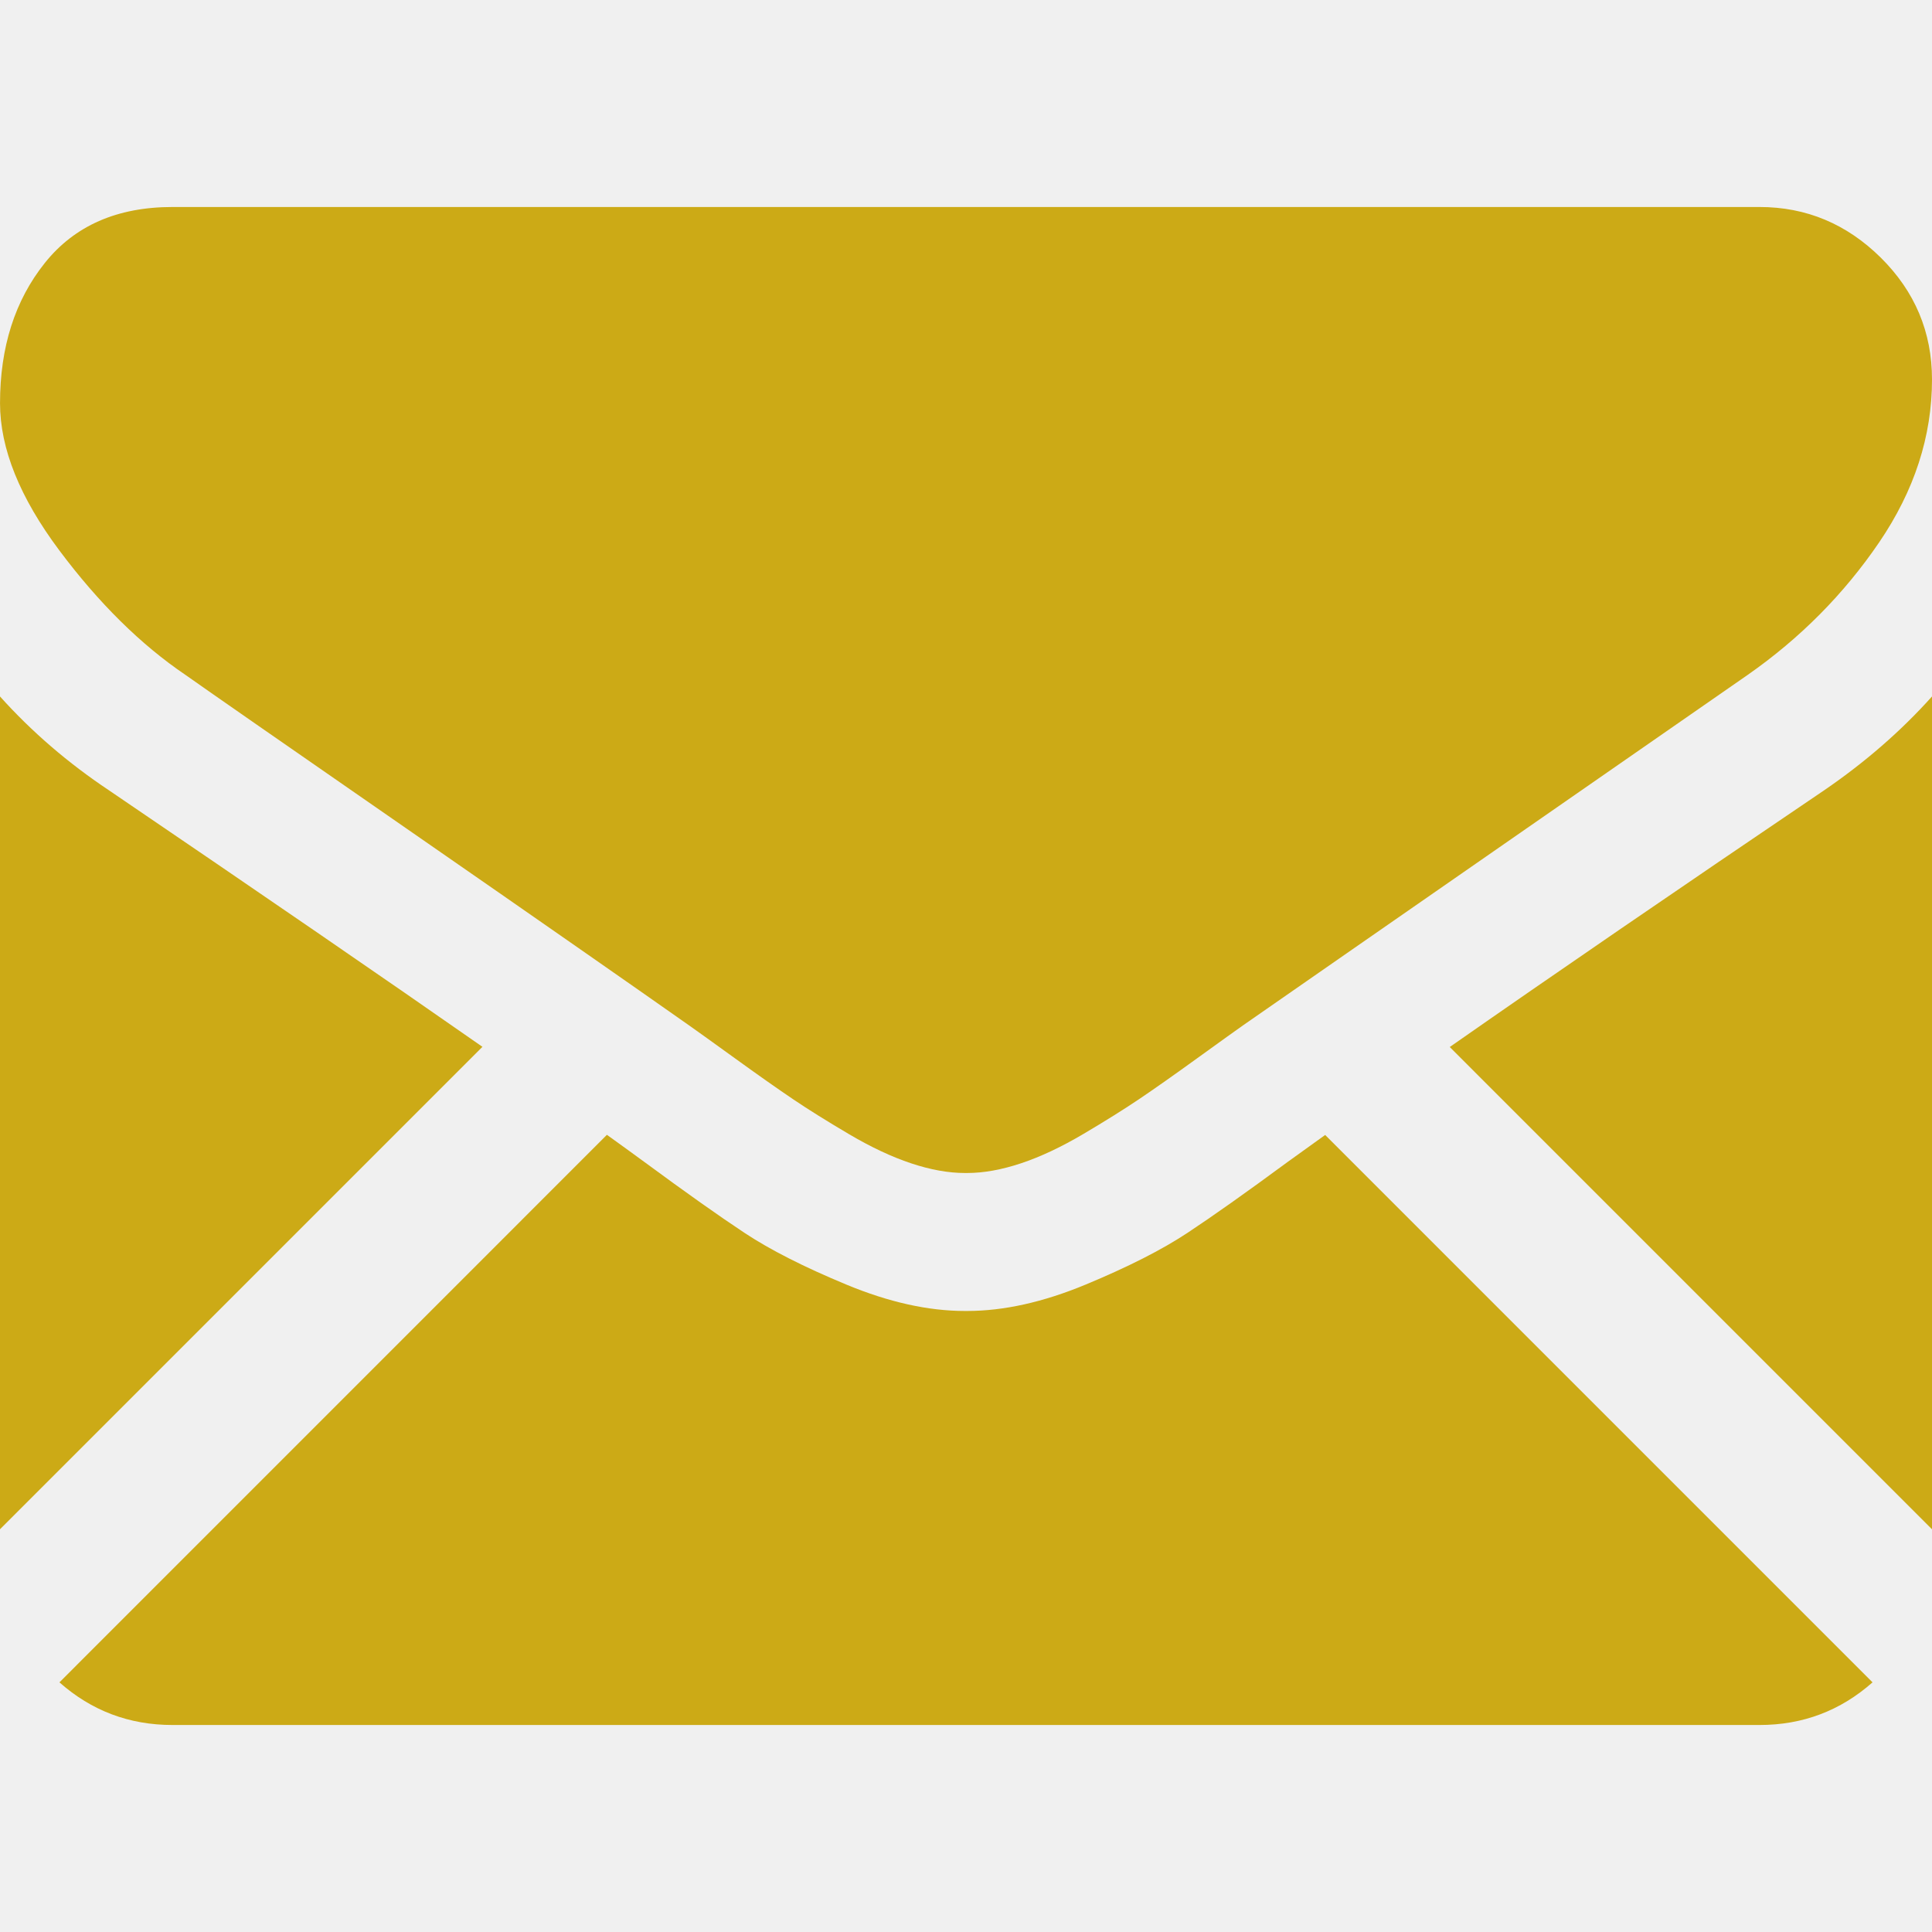
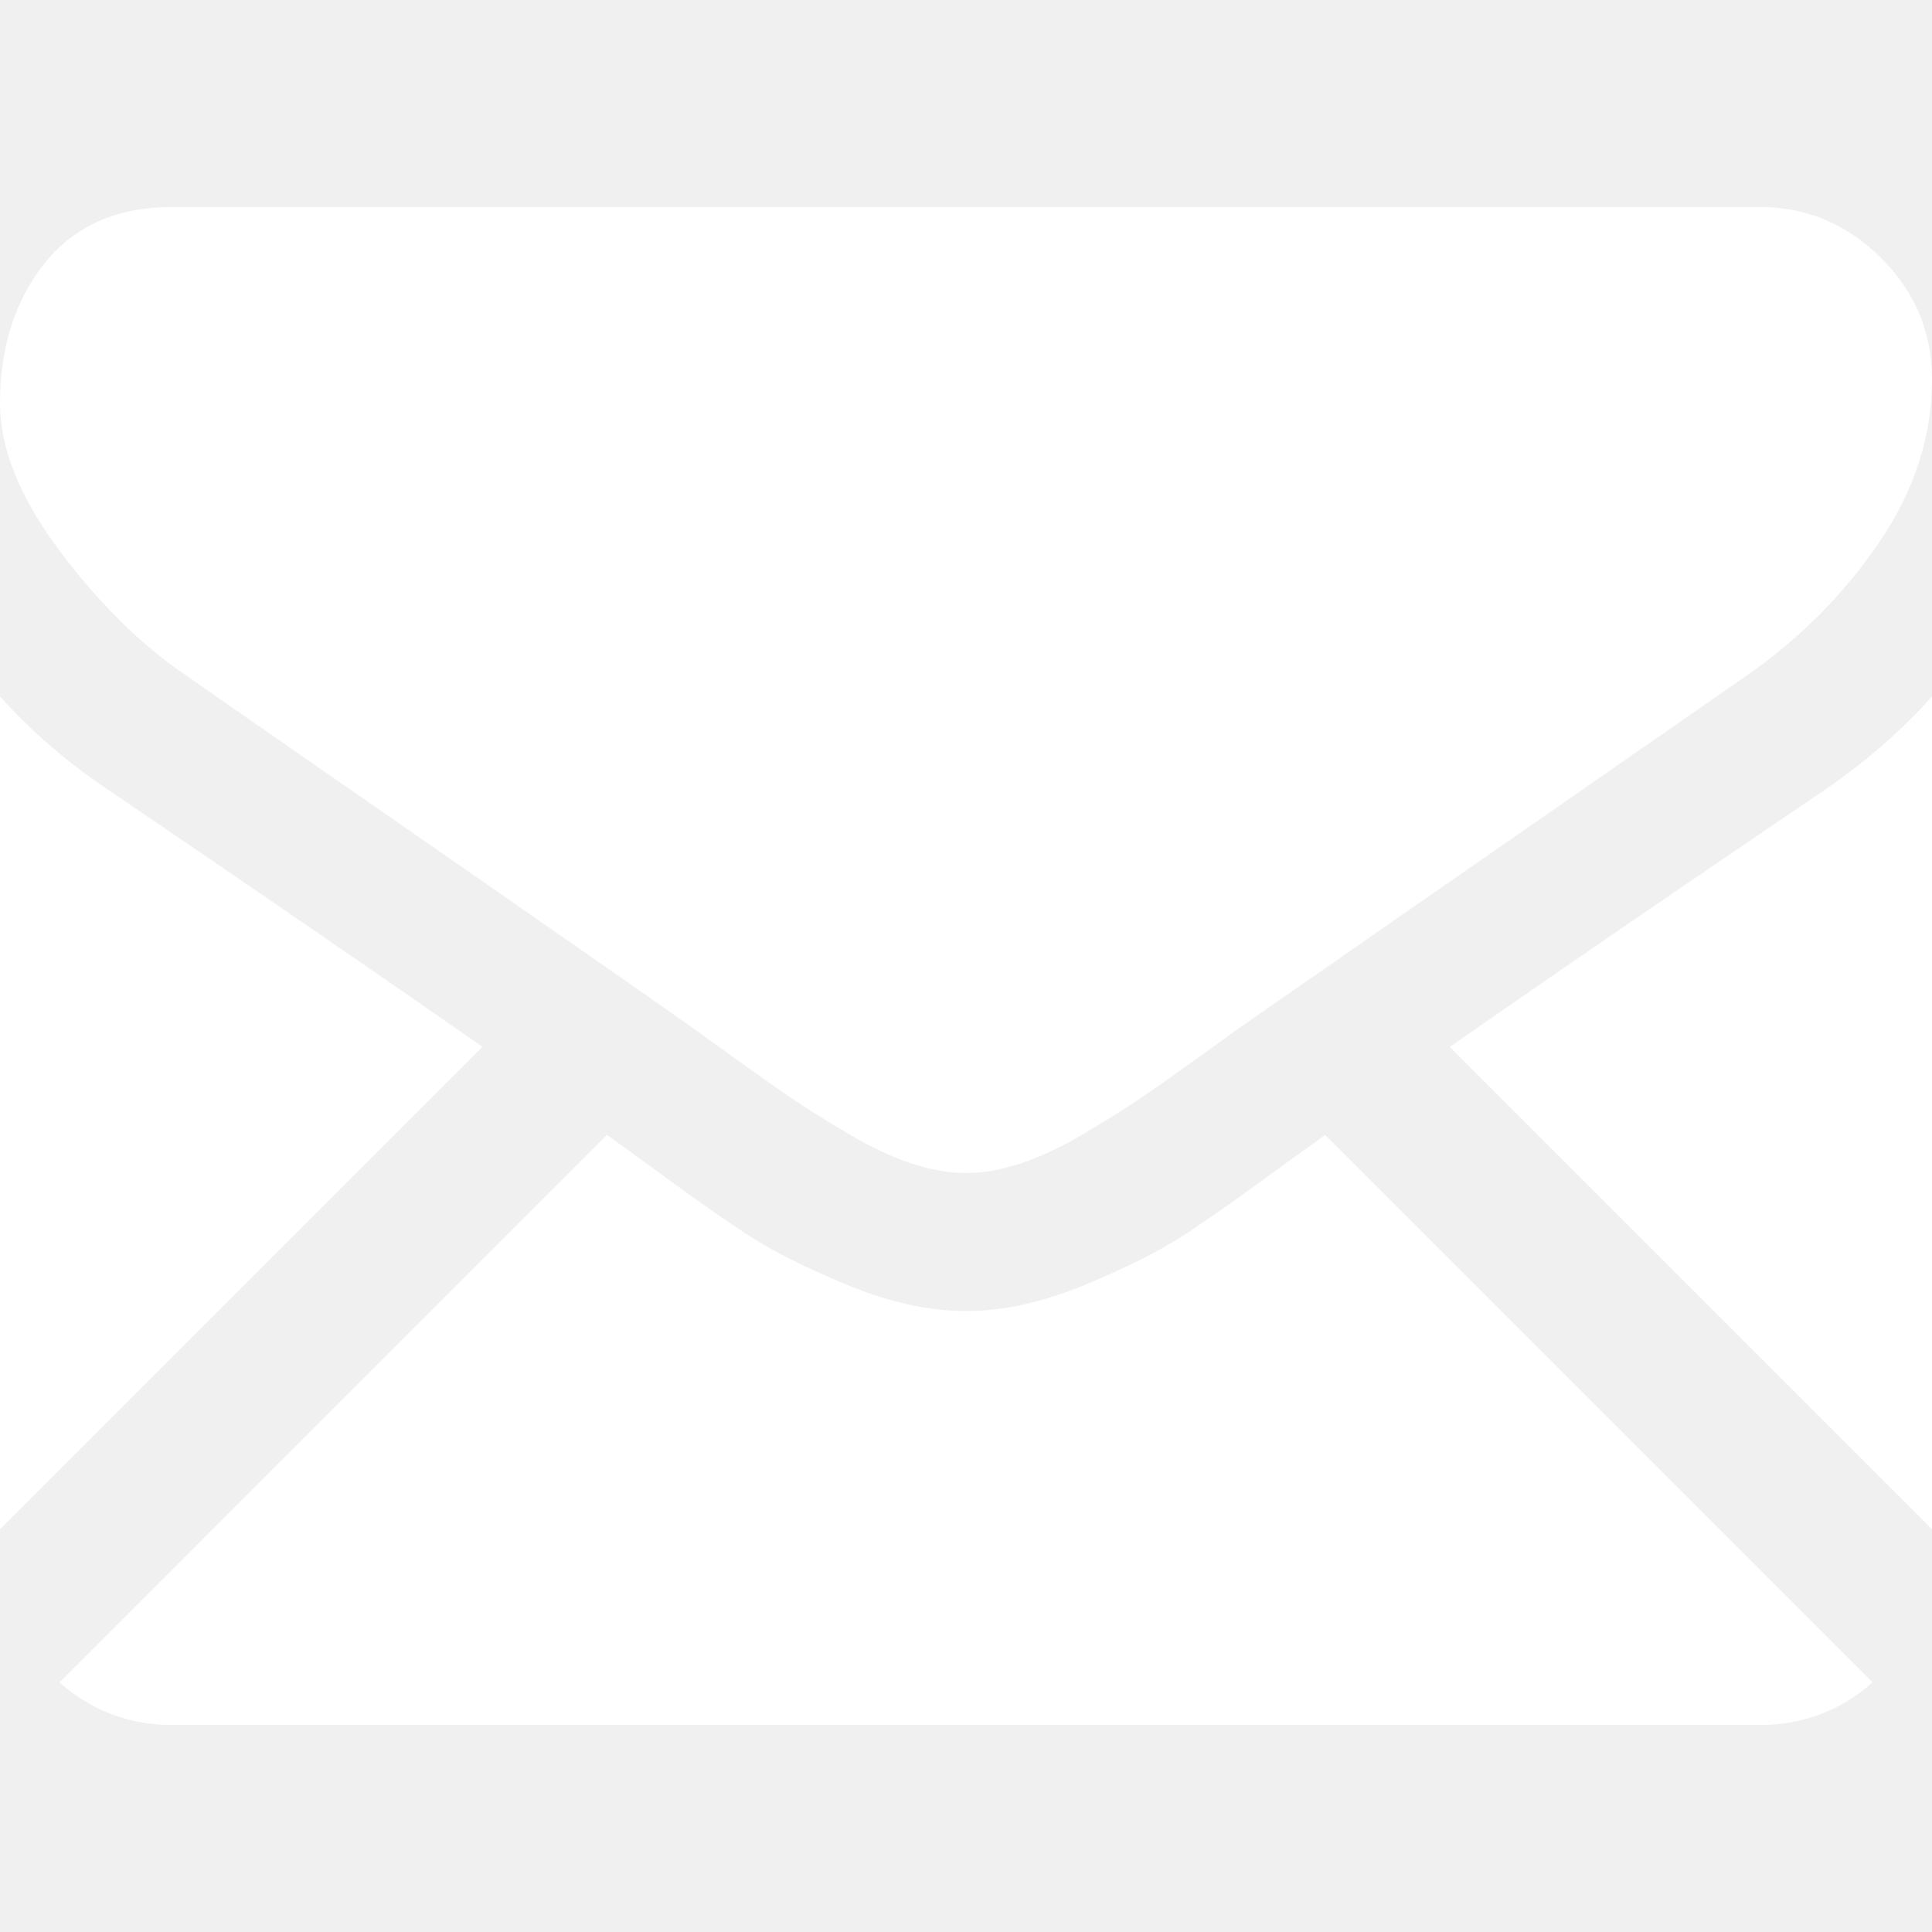
<svg xmlns="http://www.w3.org/2000/svg" enable-background="new 0 0 550.795 550.795" height="512" viewBox="0 0 550.795 550.795" width="512">
-   <g fill="#ccaa16">
+   <g fill="#fff">
    <path d="m501.613 491.782c12.381 0 23.109-4.088 32.229-12.16l-156.049-156.055c-3.744 2.681-7.373 5.288-10.801 7.767-11.678 8.604-21.156 15.318-28.434 20.129-7.277 4.822-16.959 9.737-29.045 14.755-12.094 5.024-23.361 7.528-33.813 7.528h-.306-.306c-10.453 0-21.72-2.503-33.813-7.528-12.093-5.018-21.775-9.933-29.045-14.755-7.277-4.811-16.75-11.524-28.434-20.129-3.256-2.387-6.867-5.006-10.771-7.809l-156.079 156.097c9.119 8.072 19.854 12.16 32.234 12.16z" />
    <path d="m31.047 225.299c-11.677-7.785-22.032-16.701-31.047-26.744v237.425l137.541-137.541c-27.516-19.21-62.969-43.562-106.494-73.14z" />
    <path d="m520.059 225.299c-41.865 28.336-77.447 52.73-106.75 73.195l137.486 137.492v-237.431c-8.815 9.841-19.059 18.751-30.736 26.744z" />
    <path d="m501.613 59.013h-452.432c-15.784 0-27.919 5.33-36.42 15.979-8.508 10.654-12.755 23.978-12.755 39.957 0 12.907 5.636 26.892 16.903 41.959 11.267 15.061 23.256 26.891 35.961 35.496 6.965 4.921 27.969 19.523 63.012 43.801 18.917 13.109 35.368 24.535 49.505 34.395 12.05 8.396 22.442 15.667 31.022 21.701.985.691 2.534 1.799 4.59 3.269 2.215 1.591 5.018 3.61 8.476 6.107 6.659 4.816 12.191 8.709 16.597 11.683 4.4 2.975 9.731 6.298 15.985 9.988 6.249 3.685 12.143 6.456 17.675 8.299 5.533 1.842 10.655 2.766 15.367 2.766h.306.306c4.711 0 9.834-.924 15.368-2.766 5.531-1.843 11.42-4.608 17.674-8.299 6.248-3.69 11.572-7.02 15.986-9.988 4.406-2.974 9.938-6.866 16.598-11.683 3.451-2.497 6.254-4.517 8.469-6.102 2.057-1.476 3.605-2.577 4.596-3.274 6.684-4.651 17.1-11.892 31.104-21.616 25.482-17.705 63.01-43.764 112.742-78.281 14.957-10.447 27.453-23.054 37.496-37.803 10.025-14.749 15.051-30.22 15.051-46.408 0-13.525-4.873-25.098-14.598-34.737-9.736-9.627-21.265-14.443-34.584-14.443z" />
  </g>
</svg>
